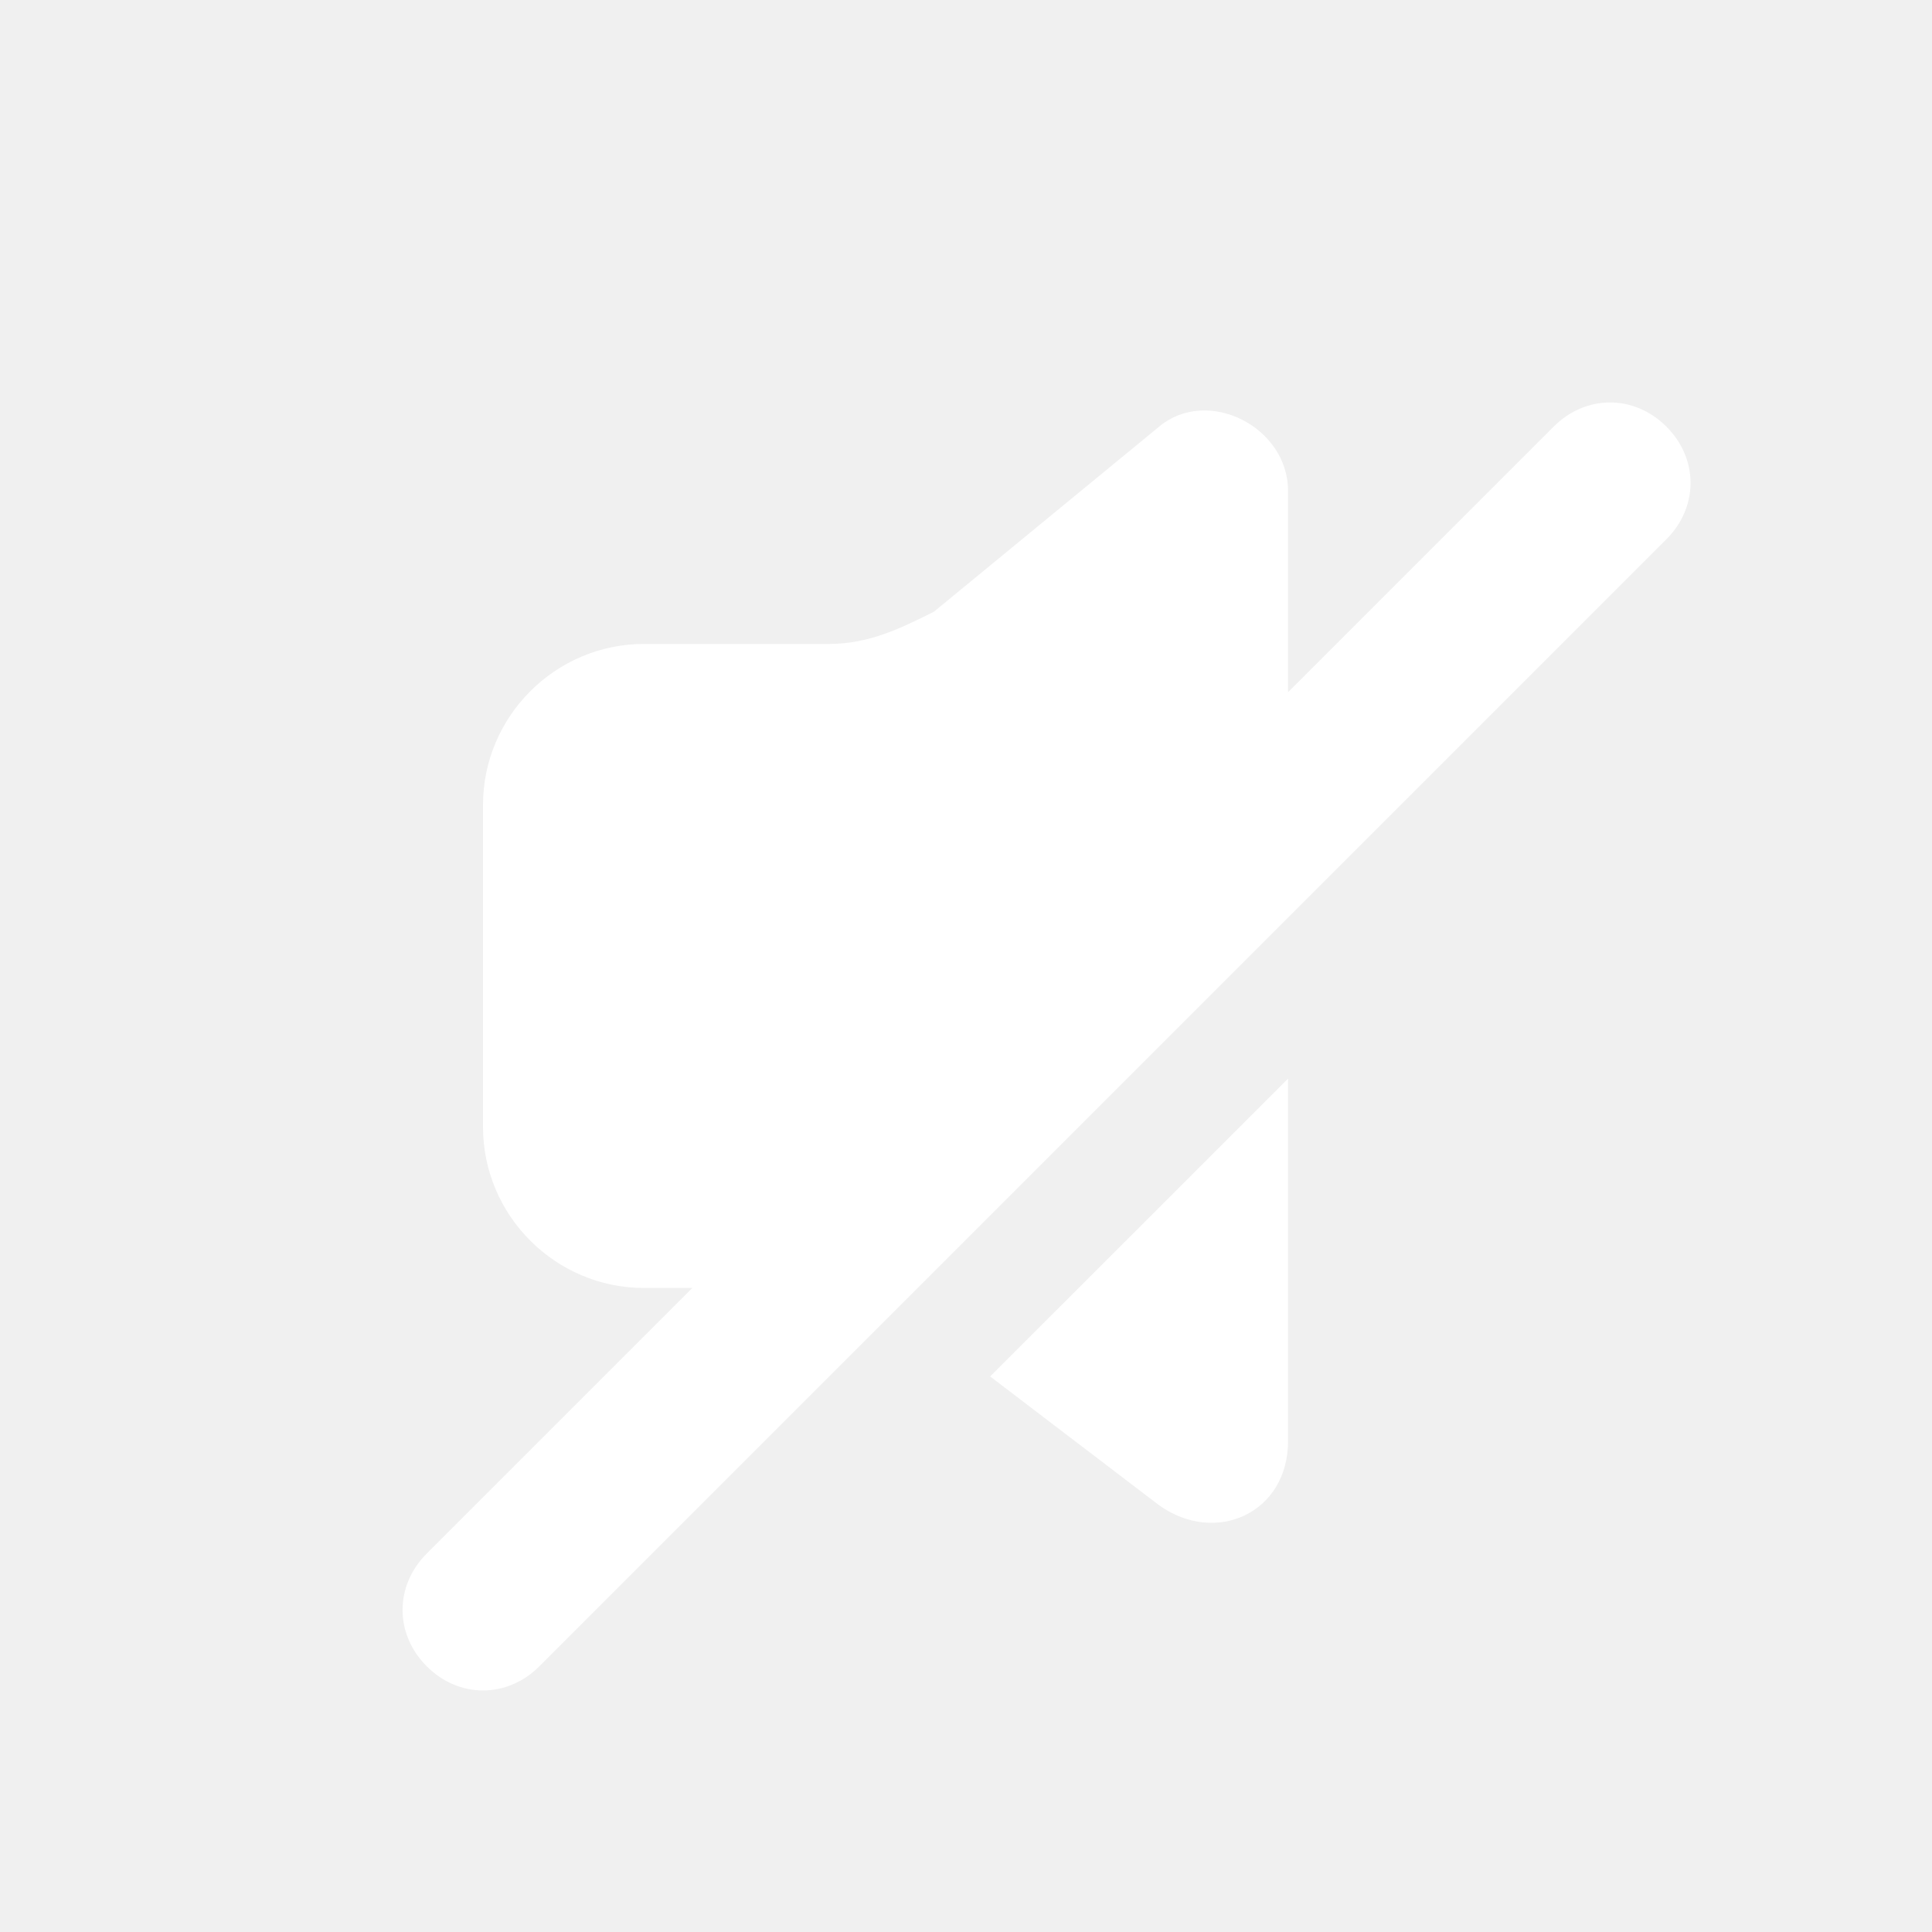
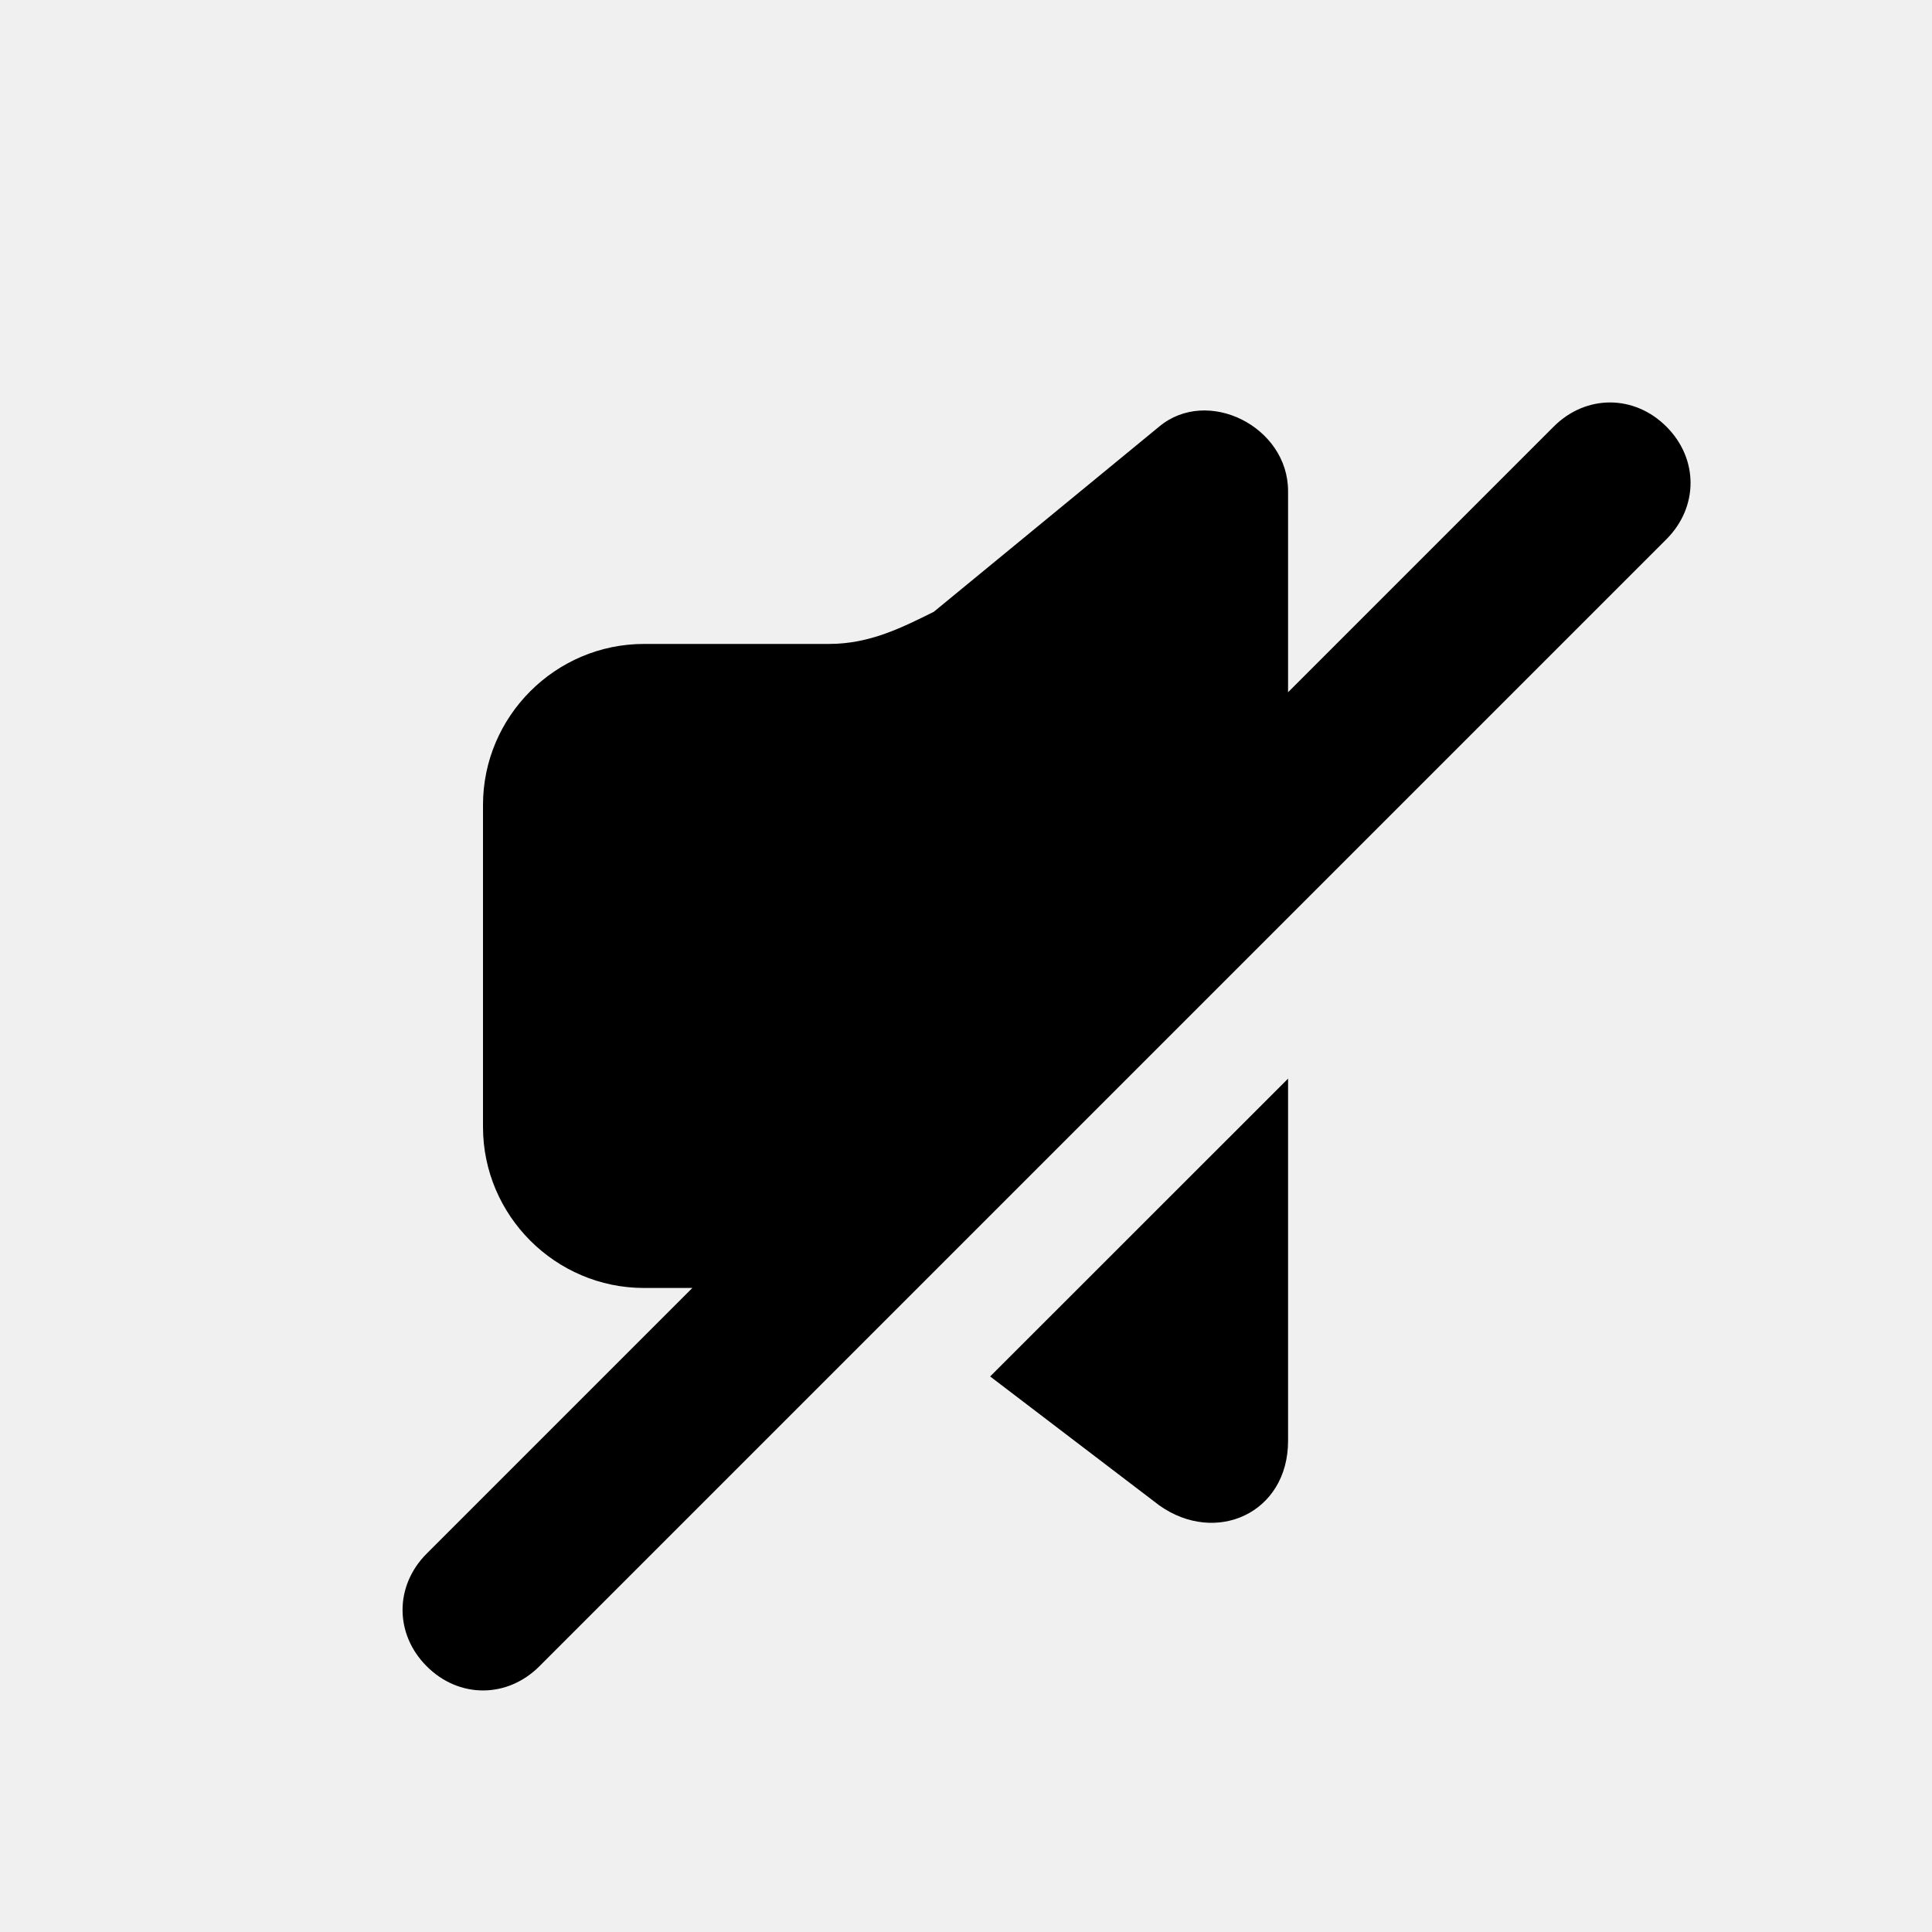
- <svg xmlns="http://www.w3.org/2000/svg" width="20" height="20" viewBox="0 0 20 20" fill="white">
-   <path fill-rule="evenodd" clip-rule="evenodd" d="M12 15.583C12.584 15.999 13.334 15.666 13.334 14.916V11.166L10.25 14.249L12 15.583Z" fill="white" />
-   <path fill-rule="evenodd" clip-rule="evenodd" d="M17.25 4.416C16.917 4.083 16.417 4.083 16.084 4.416L13.334 7.166V5.083C13.334 4.416 12.5 3.999 12 4.416L9.667 6.333C9.334 6.499 9 6.666 8.584 6.666H6.667C5.75 6.666 5 7.416 5 8.333V11.666C5 12.583 5.75 13.333 6.667 13.333H7.167L4.417 16.083C4.084 16.416 4.084 16.916 4.417 17.249C4.75 17.583 5.25 17.583 5.584 17.249L17.25 5.583C17.584 5.249 17.584 4.749 17.25 4.416Z" fill="white" />
+ <svg xmlns="http://www.w3.org/2000/svg" width="20" height="20" viewBox="0 0 20 20">
+   <path fill-rule="evenodd" clip-rule="evenodd" d="M12 15.583C12.584 15.999 13.334 15.666 13.334 14.916V11.166L10.25 14.249L12 15.583Z" />
+   <path fill-rule="evenodd" clip-rule="evenodd" d="M17.25 4.416C16.917 4.083 16.417 4.083 16.084 4.416L13.334 7.166V5.083C13.334 4.416 12.5 3.999 12 4.416L9.667 6.333C9.334 6.499 9 6.666 8.584 6.666H6.667C5.75 6.666 5 7.416 5 8.333V11.666C5 12.583 5.75 13.333 6.667 13.333H7.167L4.417 16.083C4.084 16.416 4.084 16.916 4.417 17.249C4.75 17.583 5.25 17.583 5.584 17.249L17.25 5.583C17.584 5.249 17.584 4.749 17.25 4.416Z" />
</svg>
